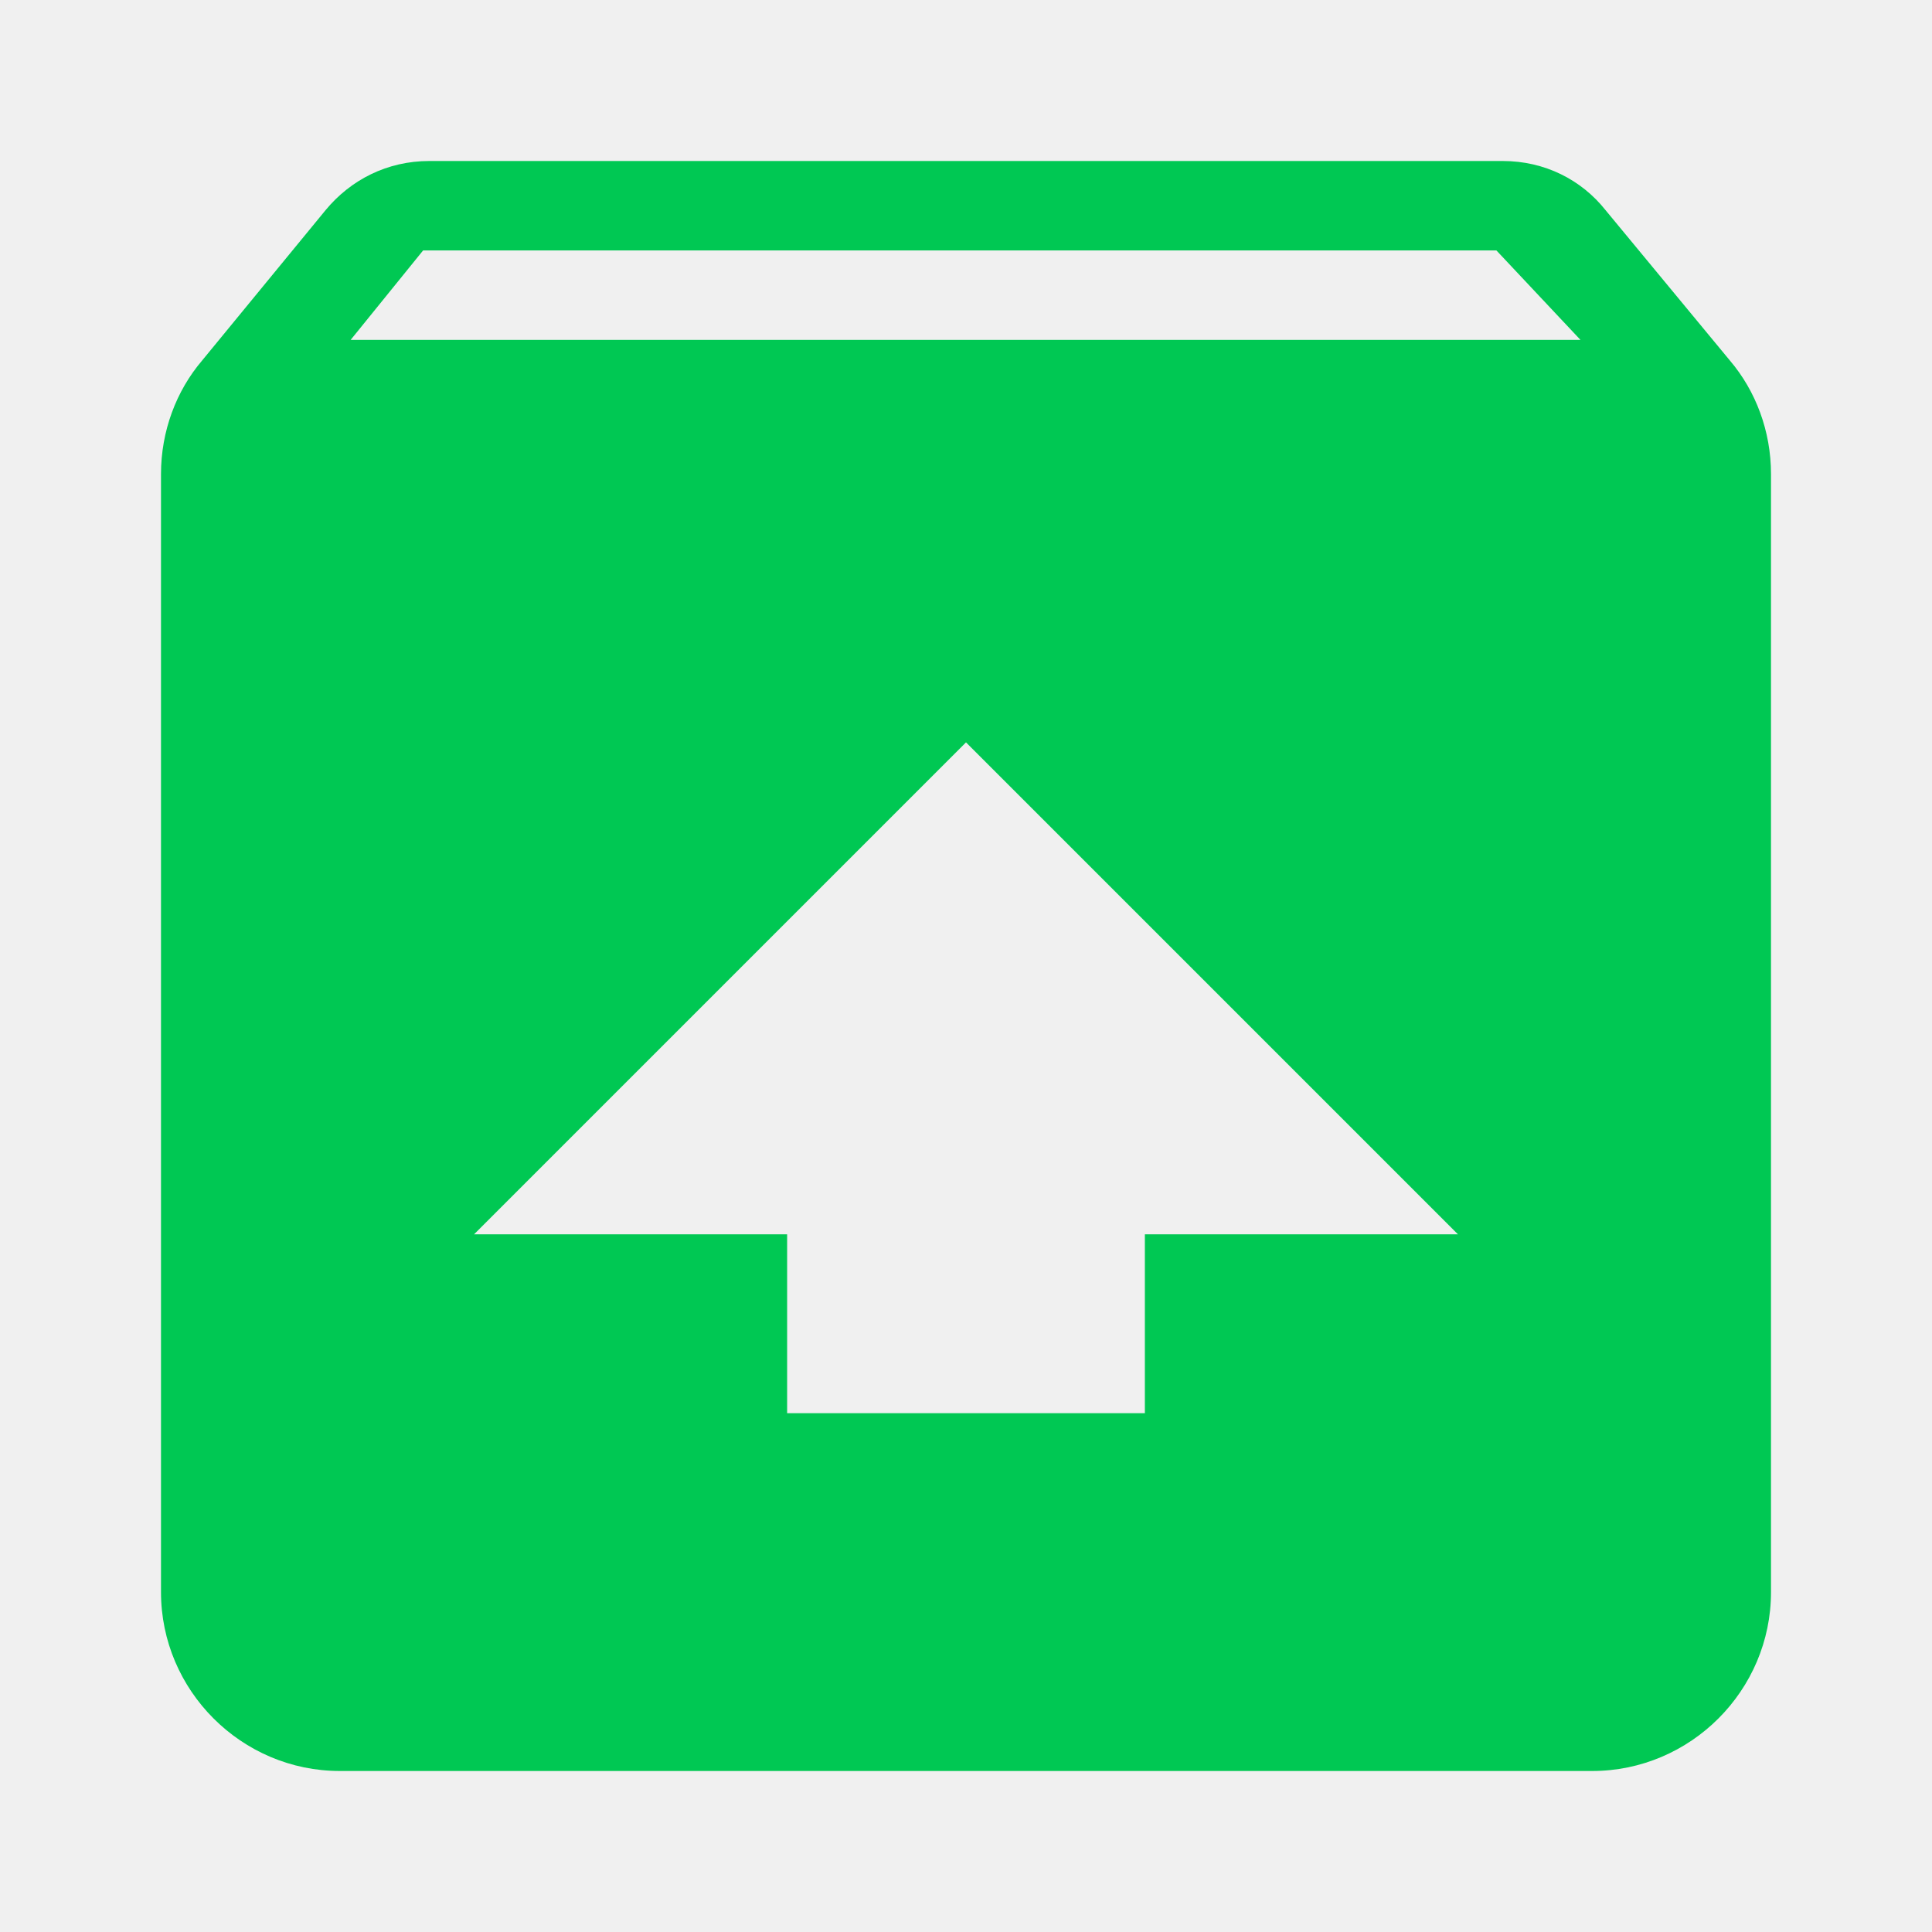
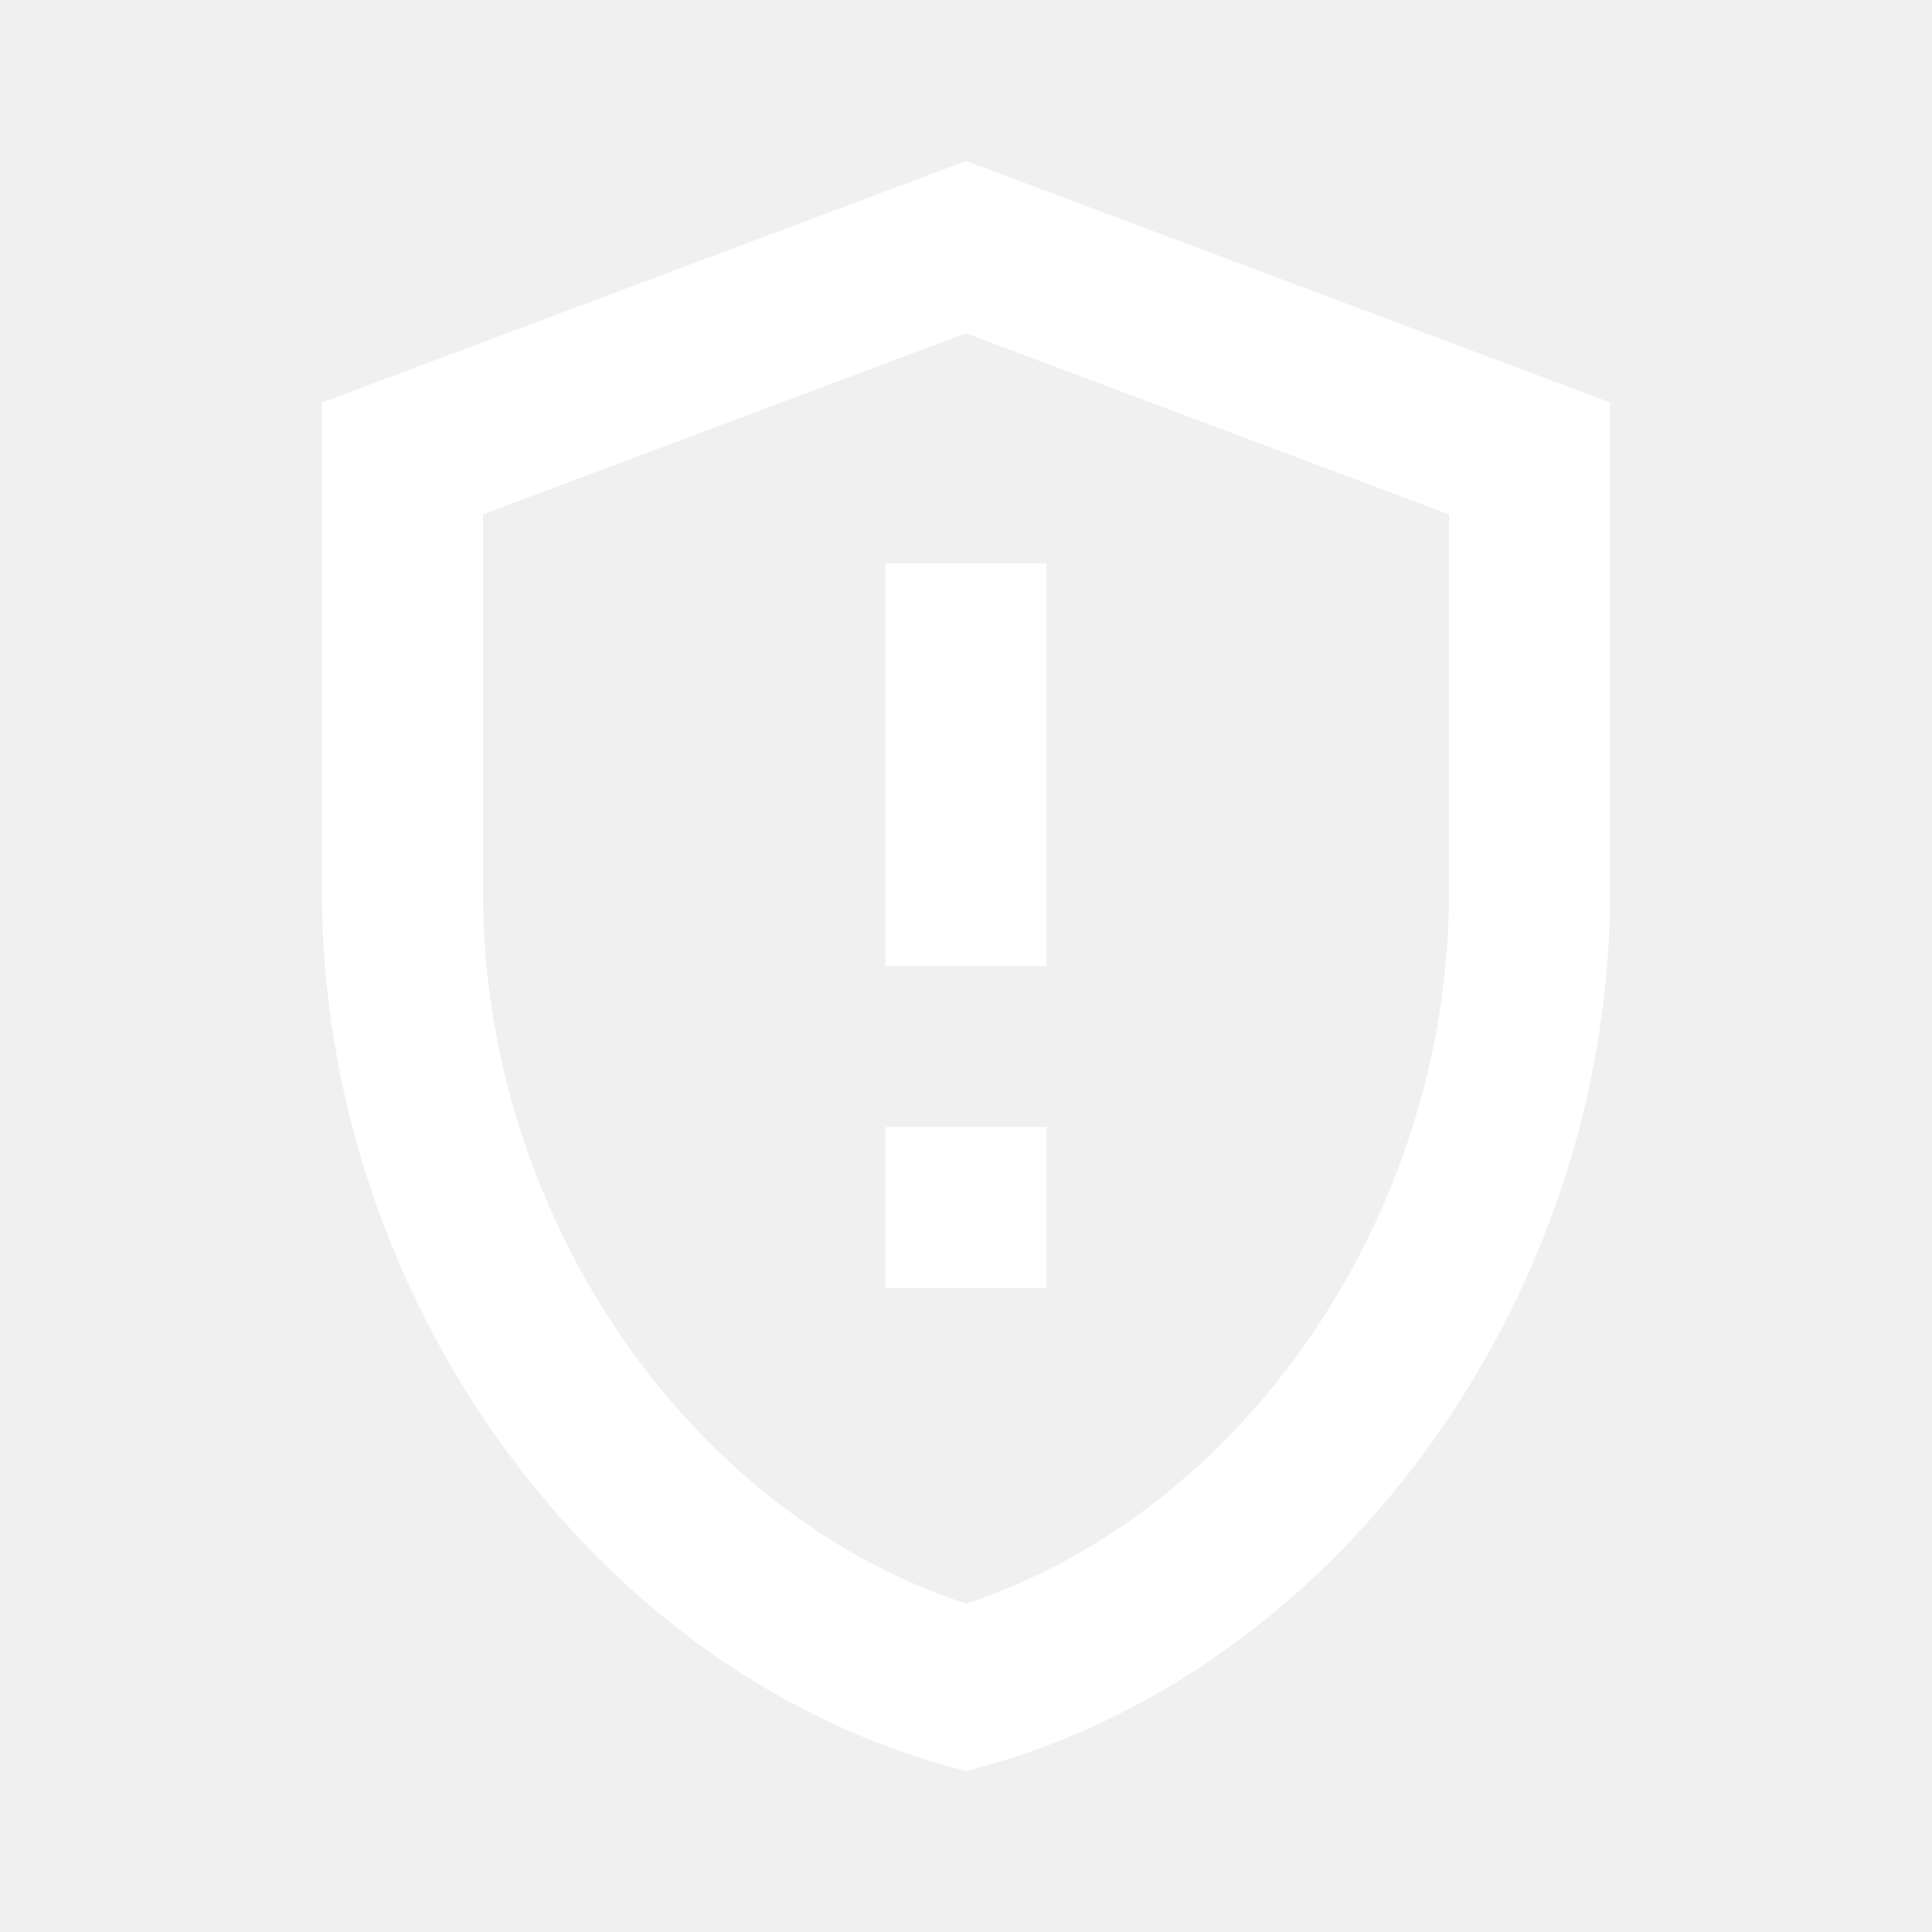
- <svg xmlns="http://www.w3.org/2000/svg" version="1.1" width="240" height="240" viewBox="0 0 24.00 24.00" enable-background="new 0 0 24.00 24.00" xml:space="preserve" id="svg4">
-   <defs id="defs8" />
-   <path d="M 21.489,4.478 C 21.811,4.856 22,5.356 22,5.889 V 19.778 C 22,21 21,22 19.778,22 H 4.222 C 3,22 2,21 2,19.778 V 5.889 C 2,5.356 2.189,4.856 2.511,4.478 L 4.044,2.611 C 4.356,2.233 4.811,2 5.333,2 H 18.667 c 0.522,0 0.978,0.233 1.278,0.611 z M 4.356,4.222 H 19.633 L 18.589,3.111 H 5.256 Z M 12,9.222 5.889,15.333 H 9.778 v 2.222 h 4.444 v -2.222 h 3.889 z" id="path2" style="fill:#00c853;fill-opacity:1;stroke-width:1.111;stroke-linejoin:round" />
+ <svg xmlns="http://www.w3.org/2000/svg" enable-background="new 0 0 24 24" height="24px" viewBox="0 0 24 24" width="24px" fill="#FFFFFF">
+   <g>
+     <path d="M0,0h24v24H0V0z" fill="none" />
+   </g>
+   <g>
+     <g>
+       <path d="M12,2L4,5v6.09c0,5.05,3.41,9.76,8,10.91c4.59-1.15,8-5.86,8-10.91V5L12,2z M18,11.09c0,4-2.55,7.7-6,8.83 c-3.45-1.13-6-4.82-6-8.83v-4.7l6-2.25l6,2.25V11.09z" />
+       <rect height="2" width="2" x="11" y="14" />
+       <rect height="5" width="2" x="11" y="7" />
+     </g>
+   </g>
</svg>
